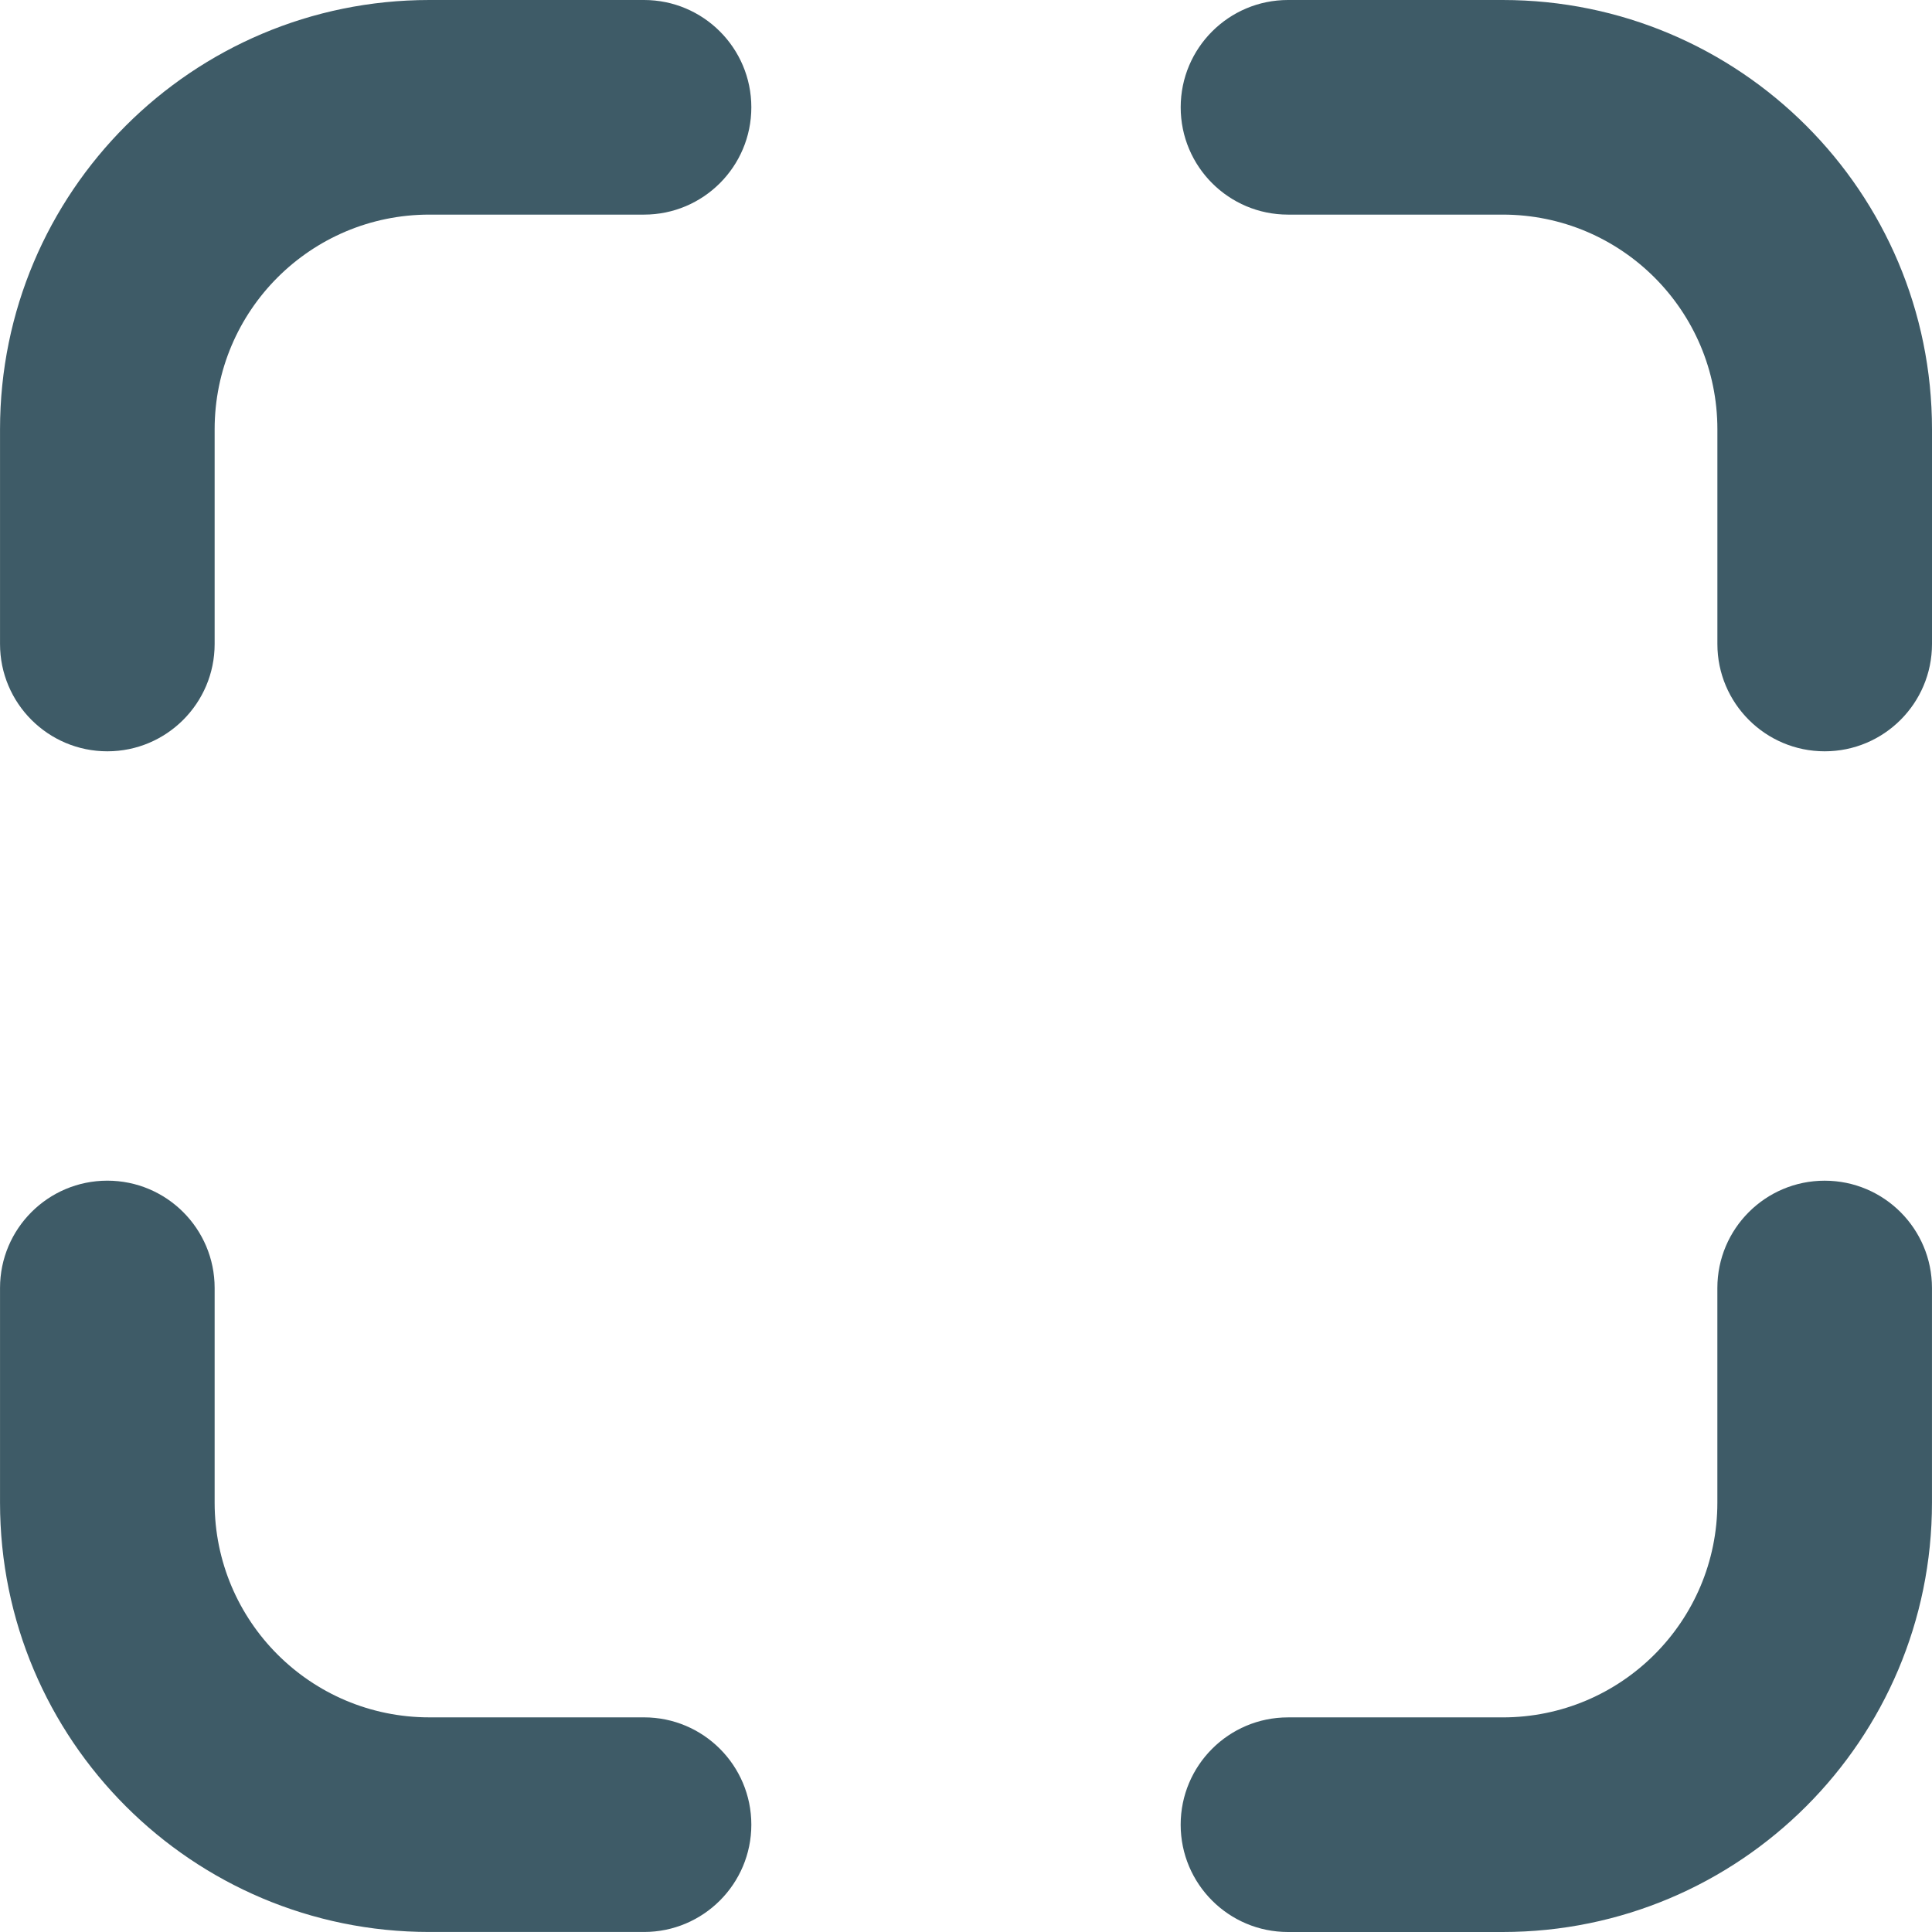
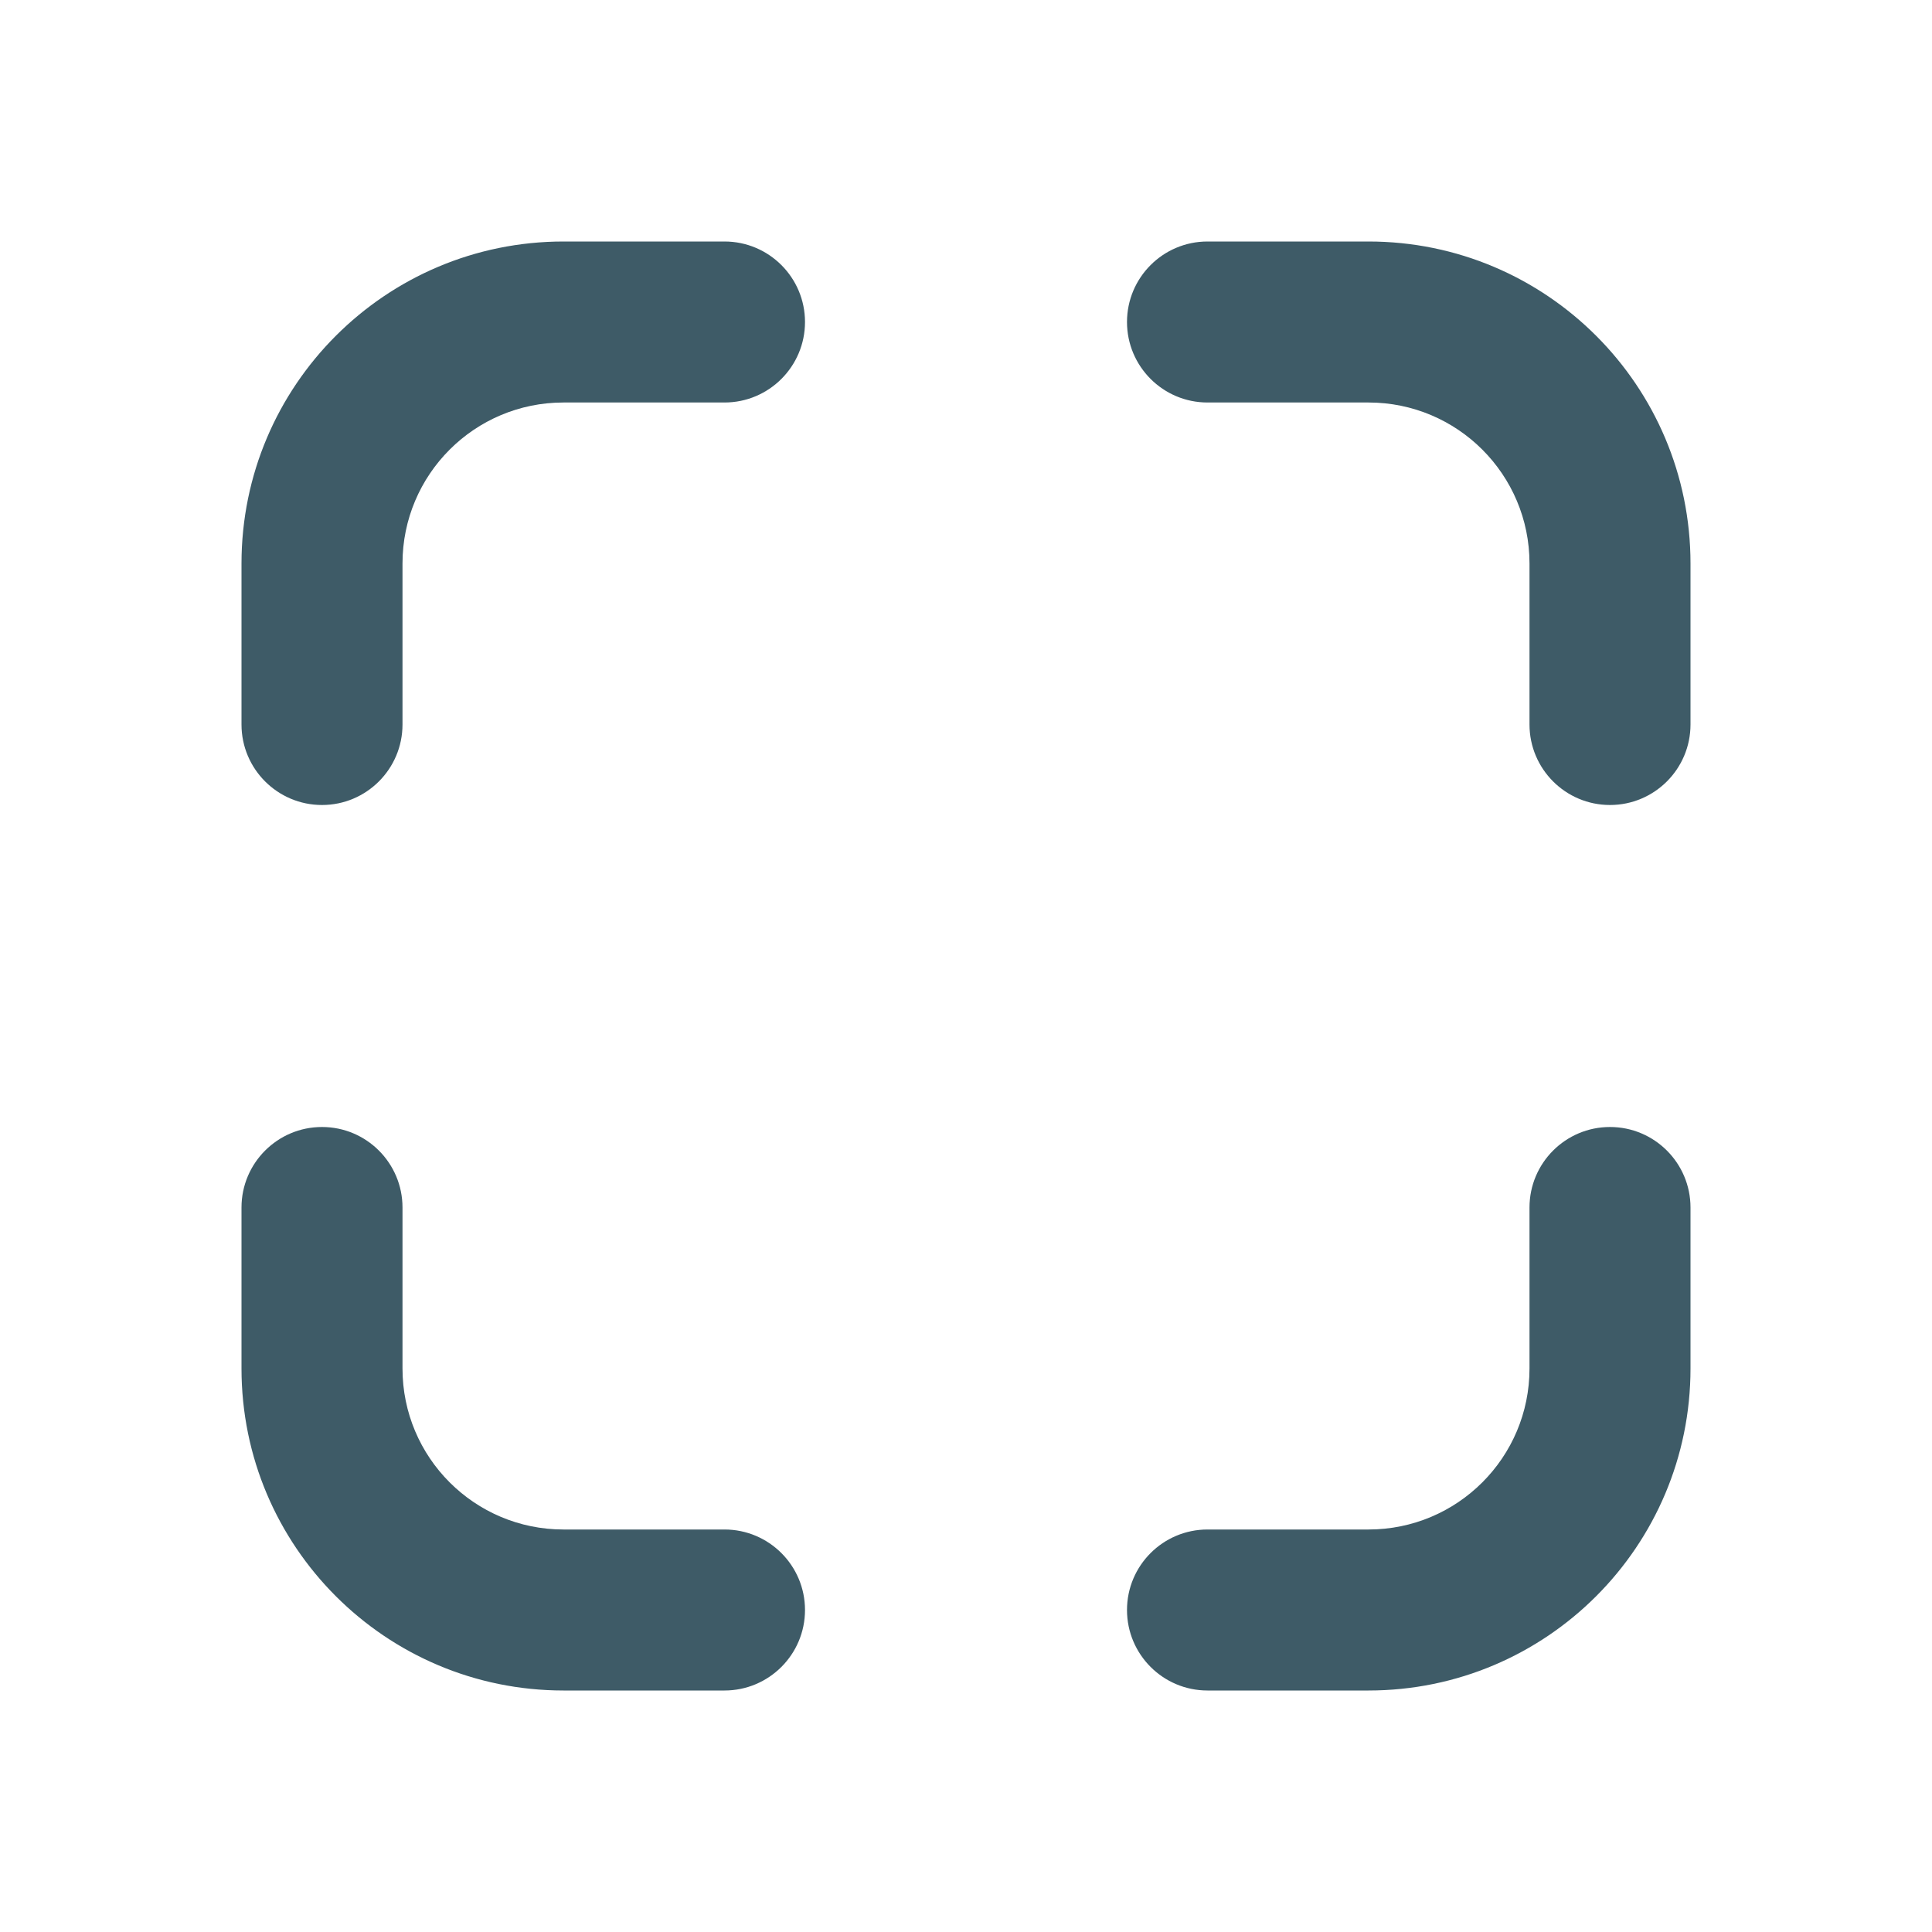
<svg xmlns="http://www.w3.org/2000/svg" height="24" viewBox="0 0 24 24" width="24">
  <g fill="#3e5b67">
-     <path d="m18.667 0c2.946 0 5.333 2.388 5.333 5.333v2.667c0 .736-.597 1.333-1.333 1.333-.736 0-1.333-.597-1.333-1.333v-2.667c0-1.473-1.194-2.667-2.667-2.667h-2.667c-.736 0-1.333-.597-1.333-1.333 0-.736.597-1.333 1.333-1.333z" />
-     <path d="m18.667 14.667c2.946 0 5.333 2.388 5.333 5.333v2.667c0 .736-.597 1.333-1.333 1.333-.736 0-1.333-.597-1.333-1.333v-2.667c0-1.473-1.194-2.667-2.667-2.667h-2.667c-.736 0-1.333-.597-1.333-1.333s.597-1.333 1.333-1.333z" transform="matrix(0 1 -1 0 38.66667 0)" />
-     <path d="m4 0c2.946 0 5.333 2.388 5.333 5.333v2.667c0 .736-.597 1.333-1.333 1.333s-1.333-.597-1.333-1.333v-2.667c0-1.473-1.194-2.667-2.667-2.667h-2.667c-.736 0-1.333-.597-1.333-1.333 0-.736.597-1.333 1.333-1.333z" transform="matrix(-1 0 0 1 9.333334 0)" />
-     <path d="m4 14.667c2.946 0 5.333 2.388 5.333 5.333v2.667c0 .736-.597 1.333-1.333 1.333s-1.333-.597-1.333-1.333v-2.667c0-1.473-1.194-2.667-2.667-2.667h-2.667c-.736 0-1.333-.597-1.333-1.333s.597-1.333 1.333-1.333z" transform="matrix(0 1 1 0 -14.66667 14.66667)" />
+     <path d="m17 3c2.209 0 4 1.791 4 4v2c0 .552-.448 1-1 1s-1-.448-1-1v-2c0-1.105-.895-2-2-2h-2c-.552 0-1-.448-1-1s.448-1 1-1z" />
+     <path d="m17 14c2.209 0 4 1.791 4 4v2c0 .552-.448 1-1 1s-1-.448-1-1v-2c0-1.105-.895-2-2-2h-2c-.552 0-1-.448-1-1s.448-1 1-1z" transform="matrix(0 1 -1 0 35 0)" />
+     <path d="m6 3c2.209 0 4 1.791 4 4v2c0 .552-.448 1-1 1s-1-.448-1-1v-2c0-1.105-.895-2-2-2h-2c-.552 0-1-.448-1-1s.448-1 1-1z" transform="matrix(-1 0 0 1 13 0)" />
+     <path d="m6 14c2.209 0 4 1.791 4 4v2c0 .552-.448 1-1 1s-1-.448-1-1v-2c0-1.105-.895-2-2-2h-2c-.552 0-1-.448-1-1s.448-1 1-1z" transform="matrix(0 1 1 0 -11 11)" />
  </g>
</svg>
